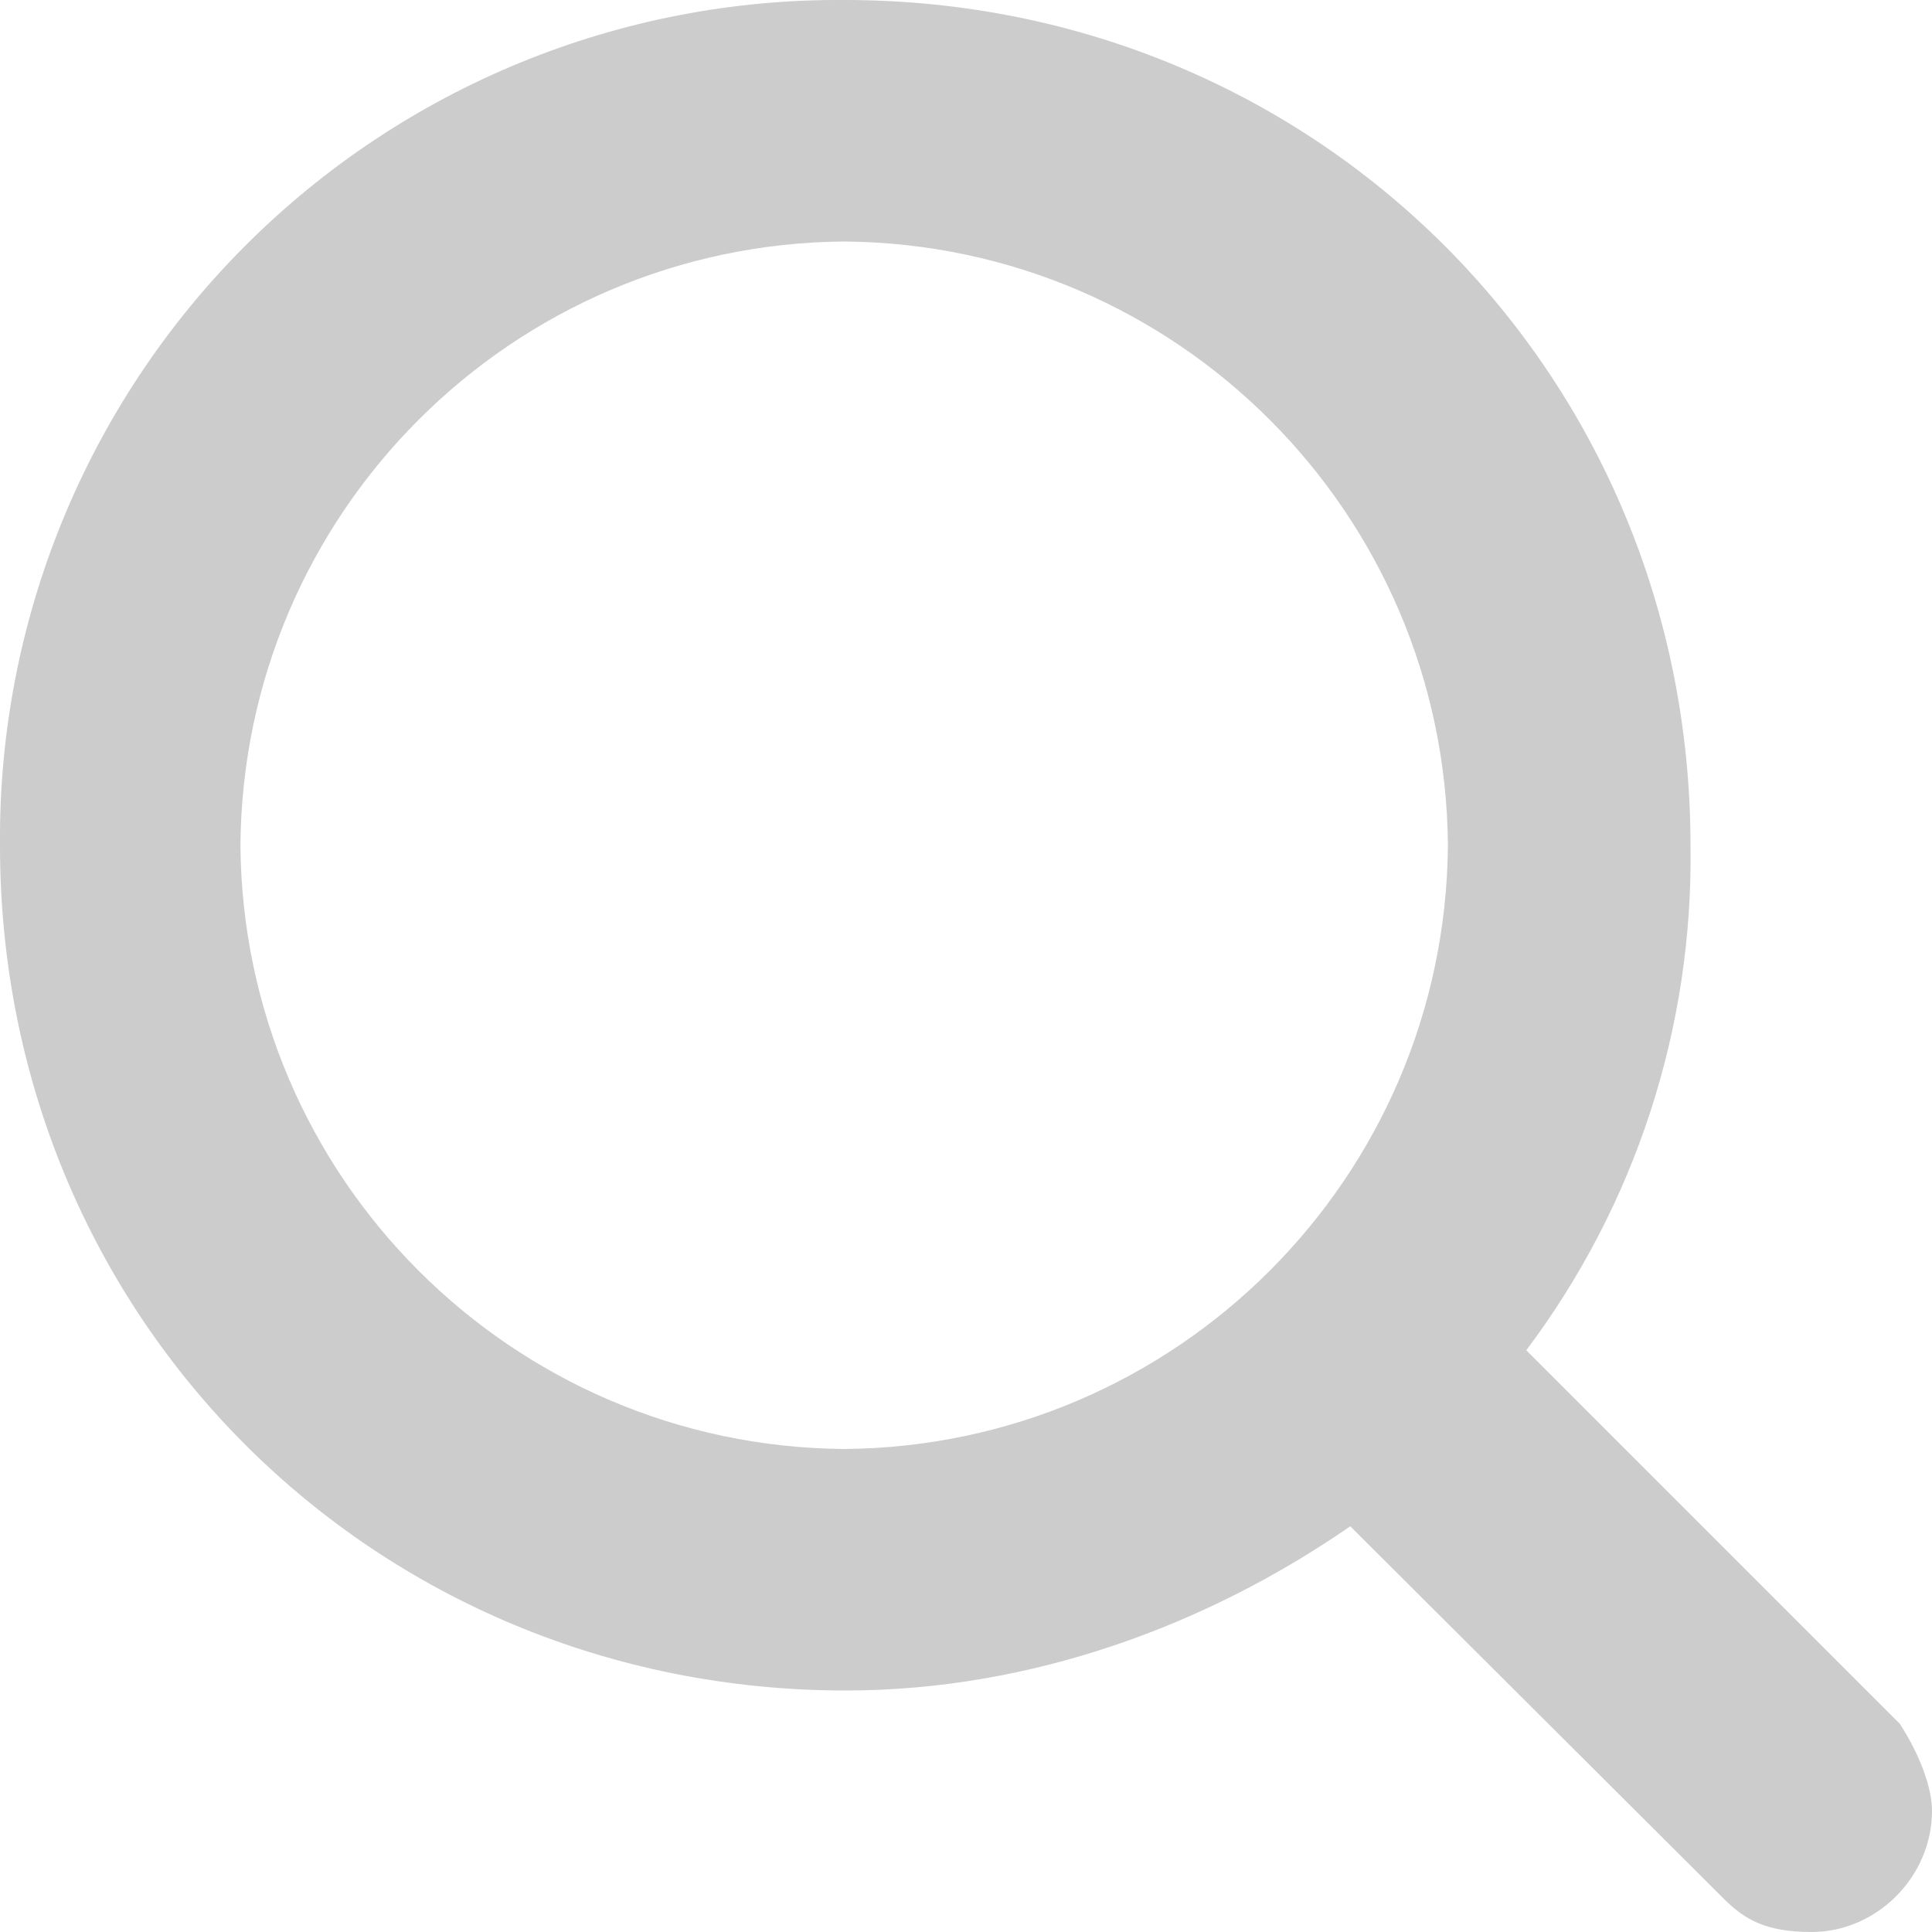
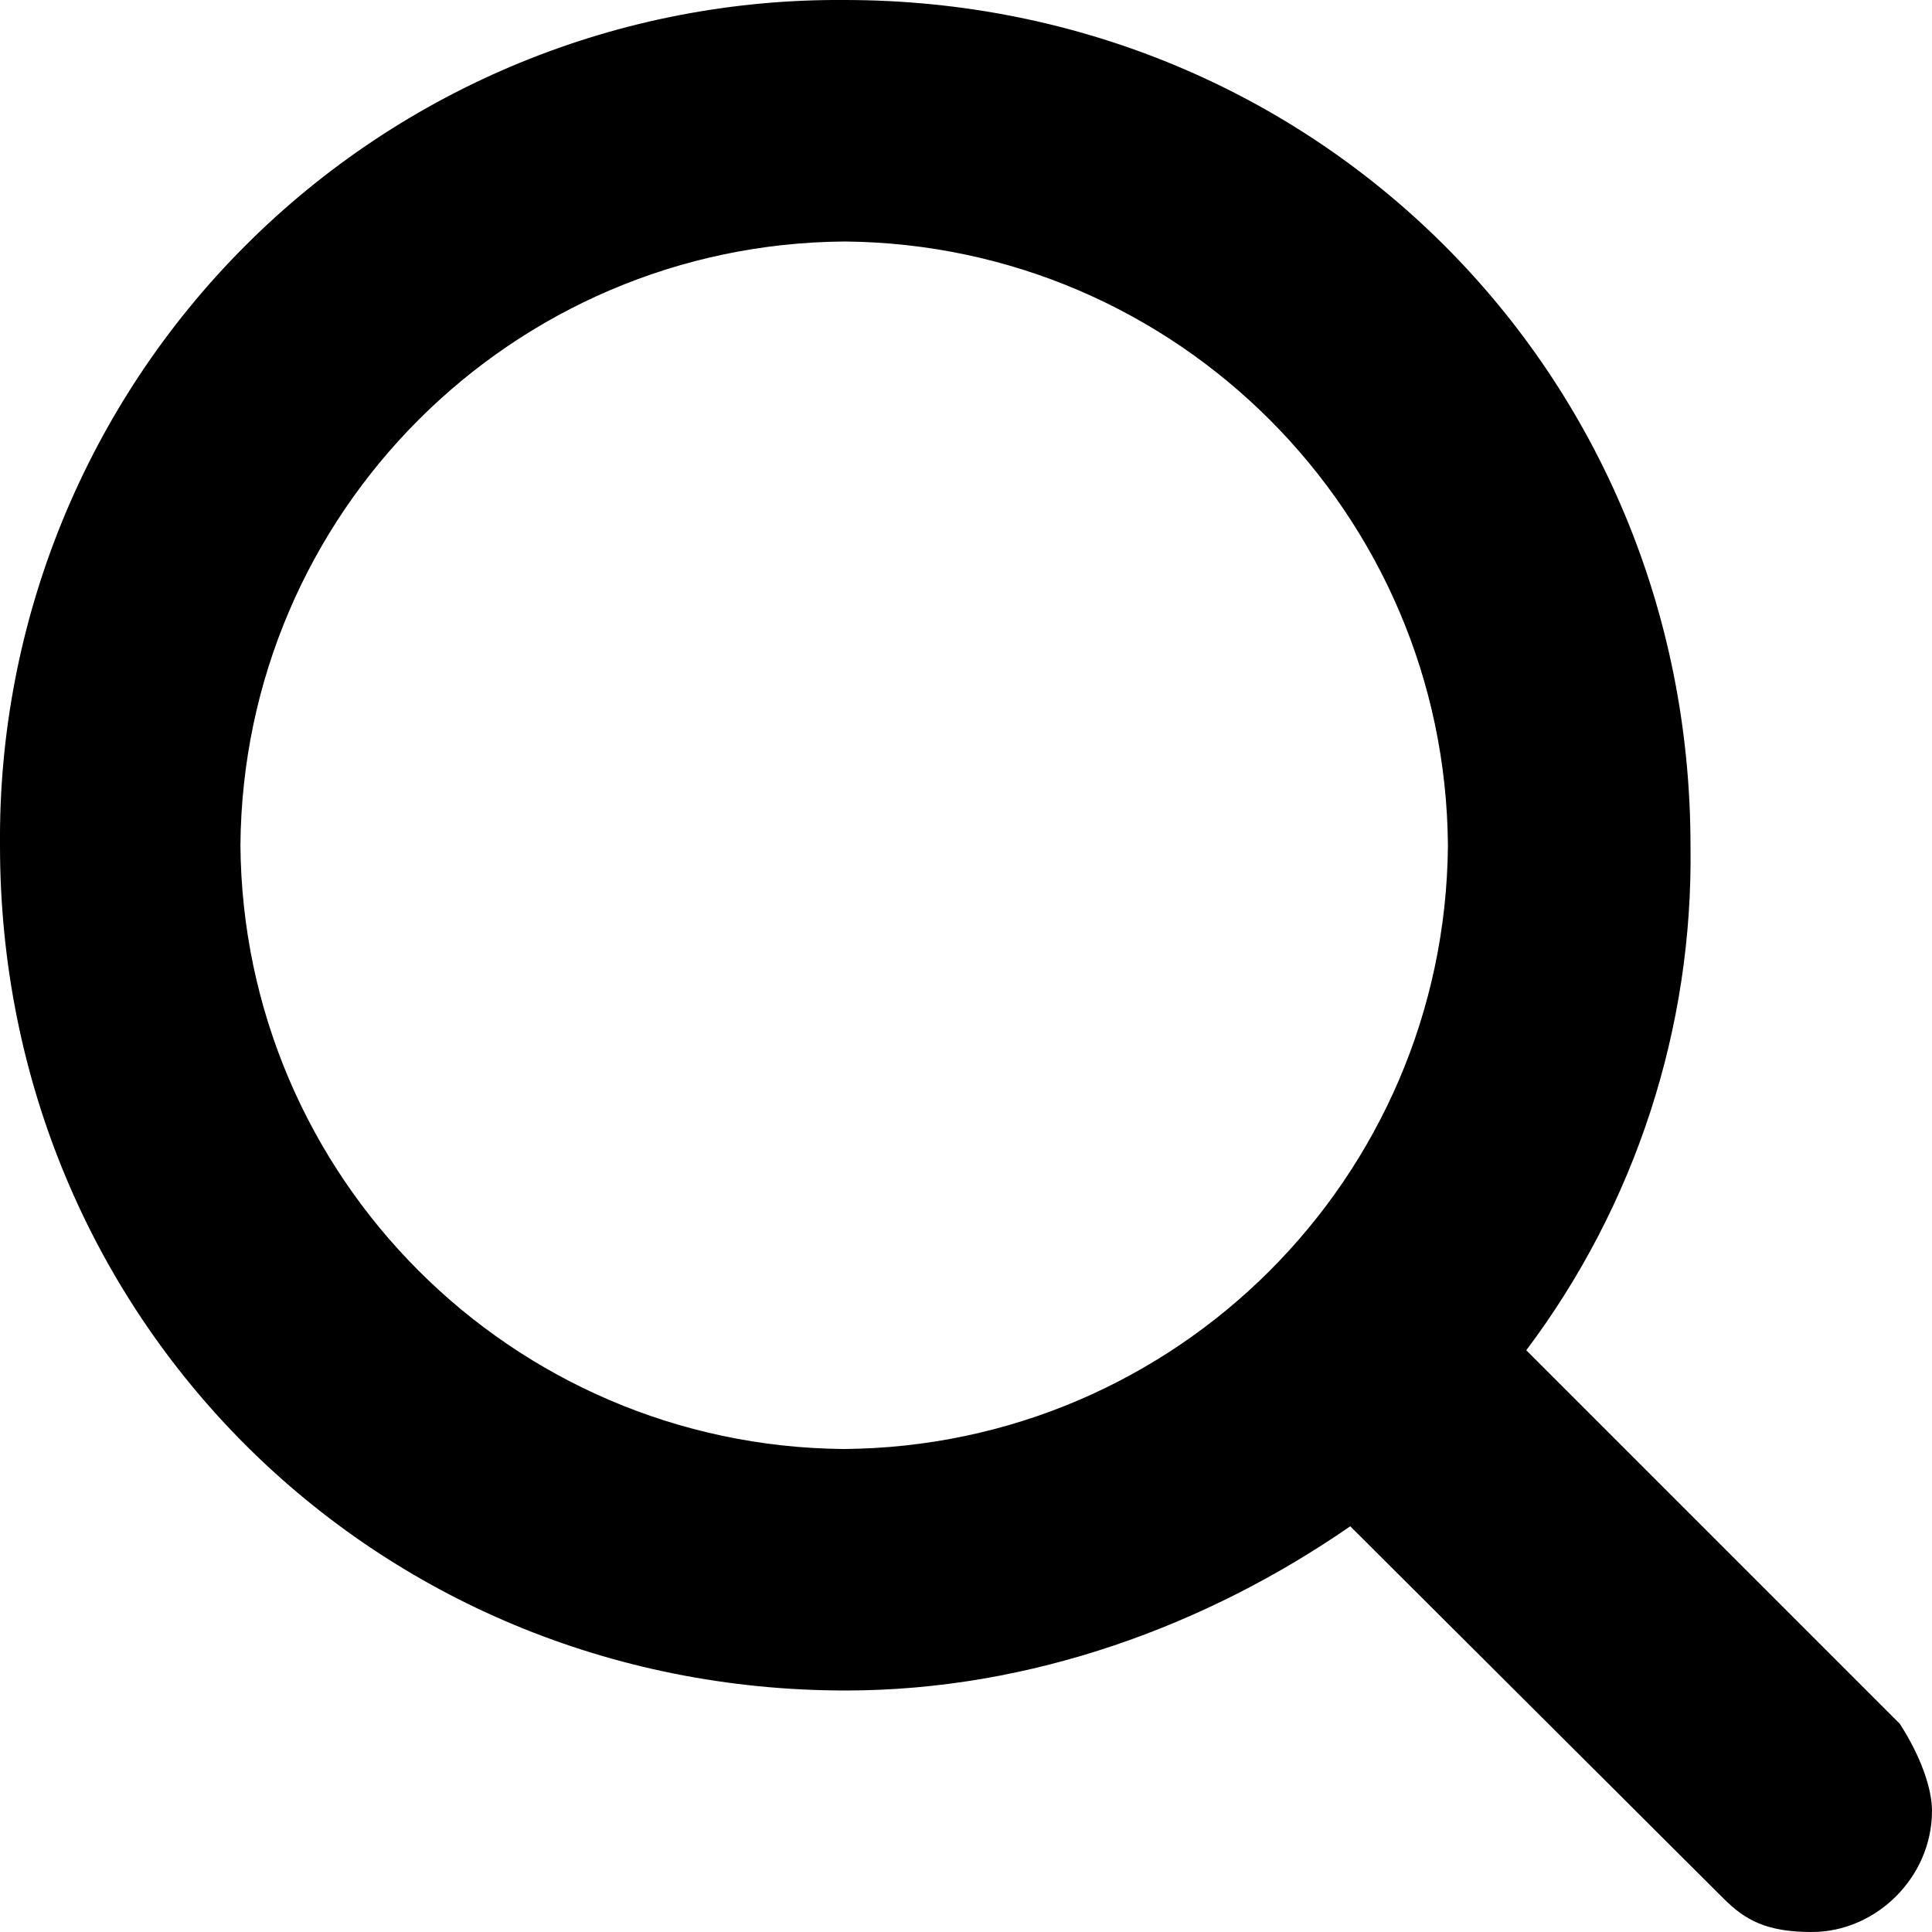
- <svg xmlns="http://www.w3.org/2000/svg" width="18" height="18" viewBox="0 0 18 18" fill="none">
-   <path opacity=".2" d="m17.7 16.06-3.48-3.48a7.63 7.63 0 0 0 1.53-4.7c0-4.4-3.48-7.88-7.88-7.88A7.81 7.81 0 0 0 0 7.88c0 4.4 3.48 7.87 7.88 7.87 1.73 0 3.37-.61 4.7-1.53l3.48 3.47c.2.2.4.31.82.31.6 0 1.12-.51 1.12-1.13 0-.2-.1-.5-.3-.81ZM2.24 7.88a5.67 5.67 0 0 1 5.63-5.63 5.67 5.67 0 0 1 5.62 5.63 5.67 5.67 0 0 1-5.63 5.62 5.67 5.67 0 0 1-5.62-5.63Z" fill="#000" />
+ <svg xmlns="http://www.w3.org/2000/svg" viewBox="0 0 18 18">
+   <path fill-rule="evenodd" clip-rule="evenodd" d="m17.7 16.06-3.48-3.48a7.63 7.63 0 0 0 1.53-4.7c0-4.4-3.48-7.88-7.88-7.88A7.81 7.81 0 0 0 0 7.88c0 4.4 3.48 7.87 7.88 7.87 1.73 0 3.37-.61 4.7-1.53l3.48 3.47c.2.2.4.31.82.31.6 0 1.12-.51 1.12-1.13 0-.2-.1-.5-.3-.81ZM2.24 7.88a5.67 5.67 0 0 1 5.63-5.63 5.67 5.67 0 0 1 5.62 5.63 5.67 5.67 0 0 1-5.63 5.62 5.67 5.67 0 0 1-5.62-5.63Z" />
</svg>
